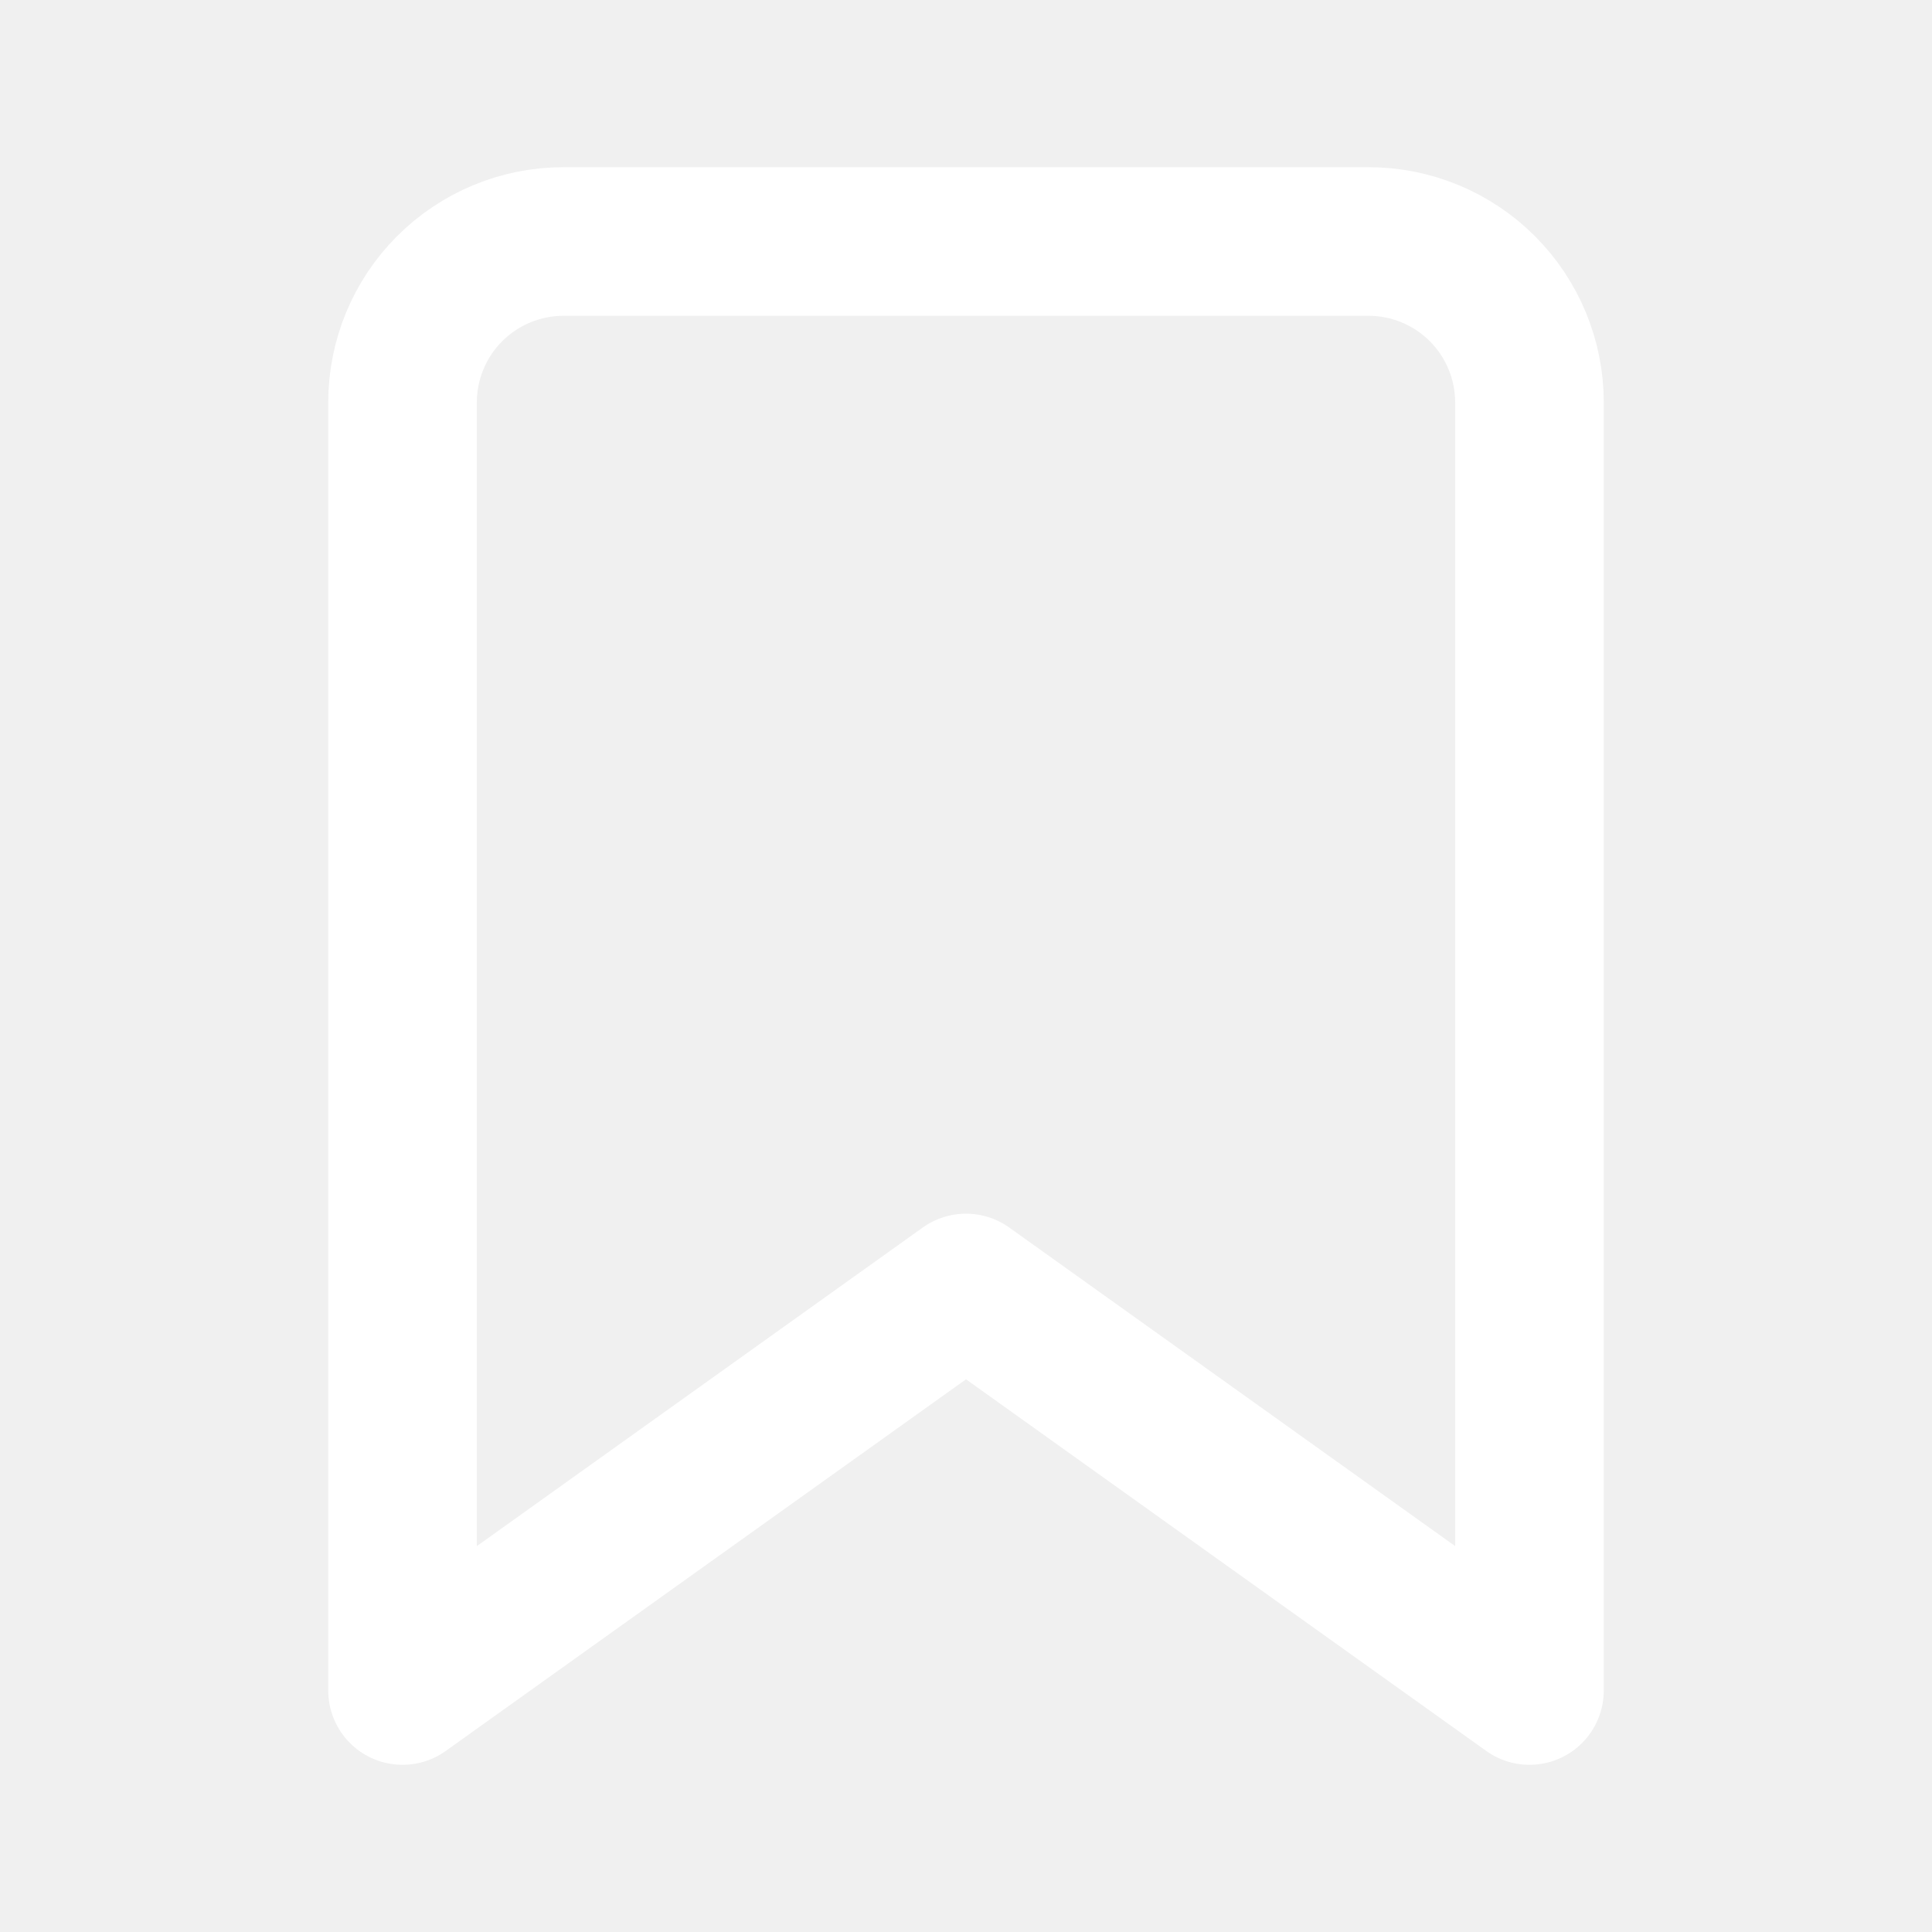
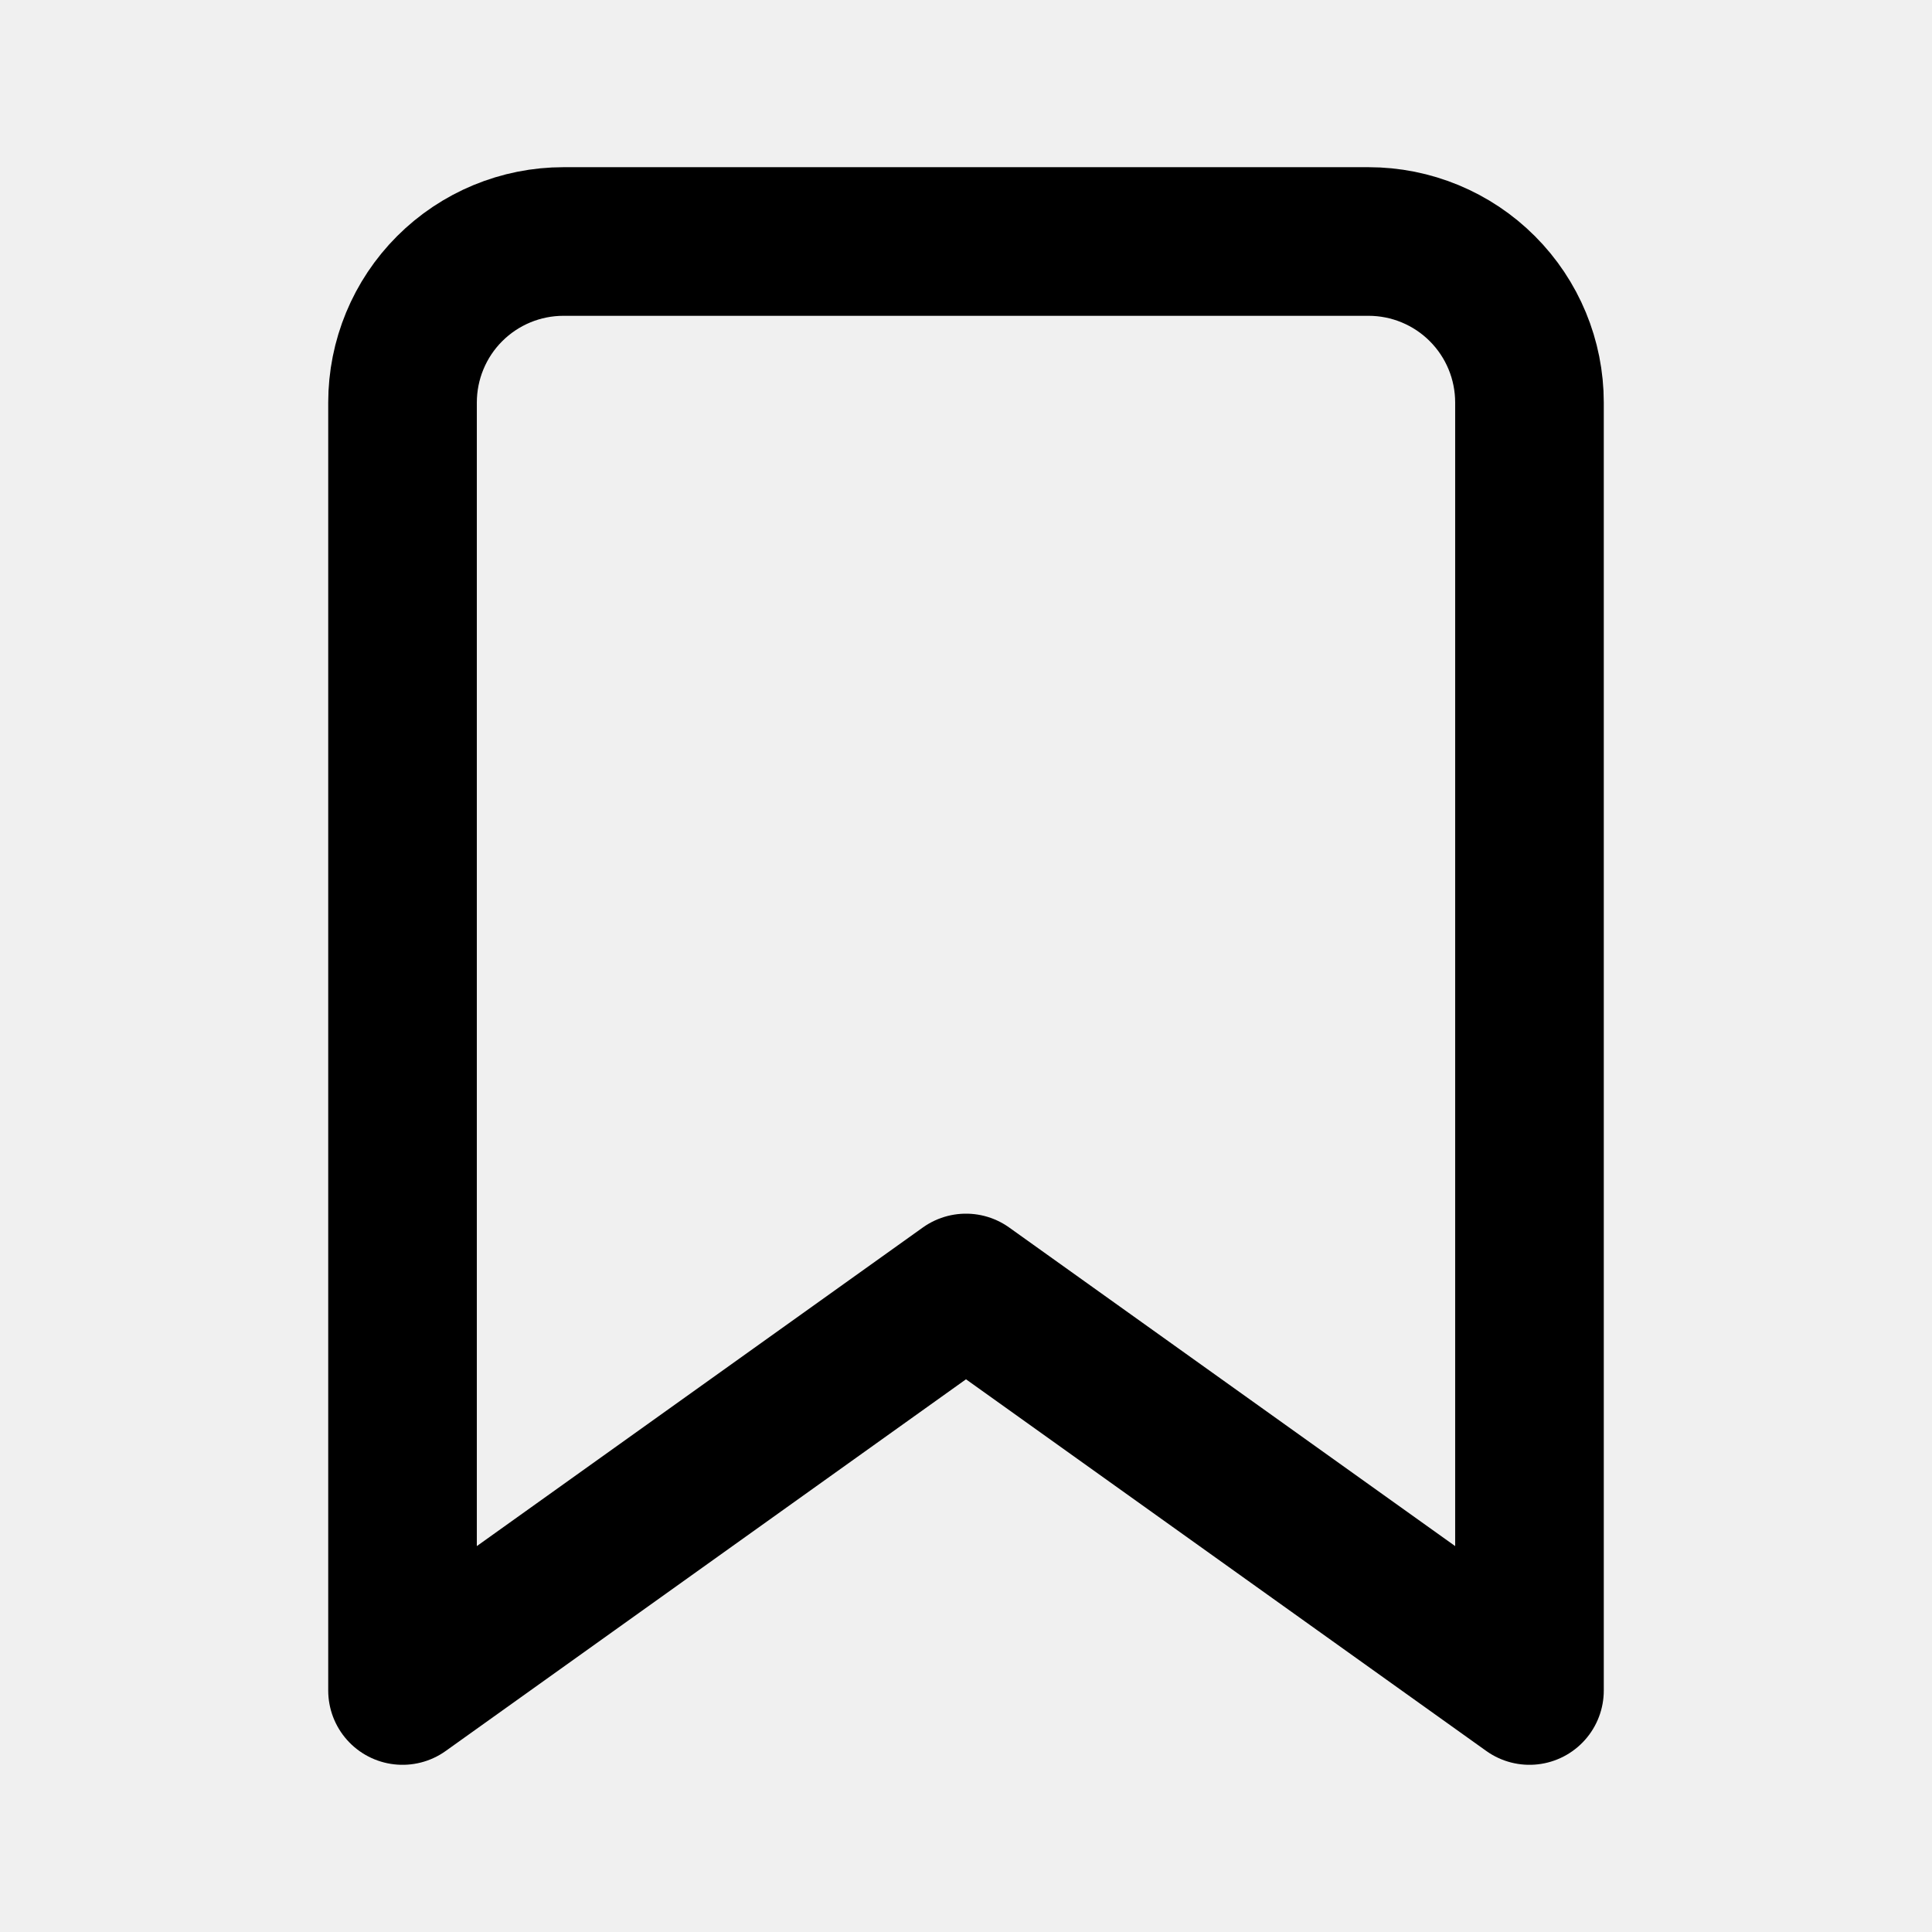
<svg xmlns="http://www.w3.org/2000/svg" width="26" height="26" viewBox="0 0 26 26" fill="none">
-   <path d="M20.583 22.75L13 17.333L5.417 22.75V5.417C5.417 4.842 5.645 4.291 6.051 3.885C6.458 3.478 7.009 3.25 7.583 3.25H18.417C18.991 3.25 19.543 3.478 19.949 3.885C20.355 4.291 20.583 4.842 20.583 5.417V22.75Z" stroke="white" stroke-width="2" stroke-linecap="round" stroke-linejoin="round" />
+   <path d="M20.583 22.75L13 17.333L5.417 22.75V5.417C5.417 4.842 5.645 4.291 6.051 3.885C6.458 3.478 7.009 3.25 7.583 3.25H18.417C18.991 3.25 19.543 3.478 19.949 3.885C20.355 4.291 20.583 4.842 20.583 5.417V22.75Z" stroke="currentColor" stroke-width="2" stroke-linecap="round" stroke-linejoin="round" />
</svg>
